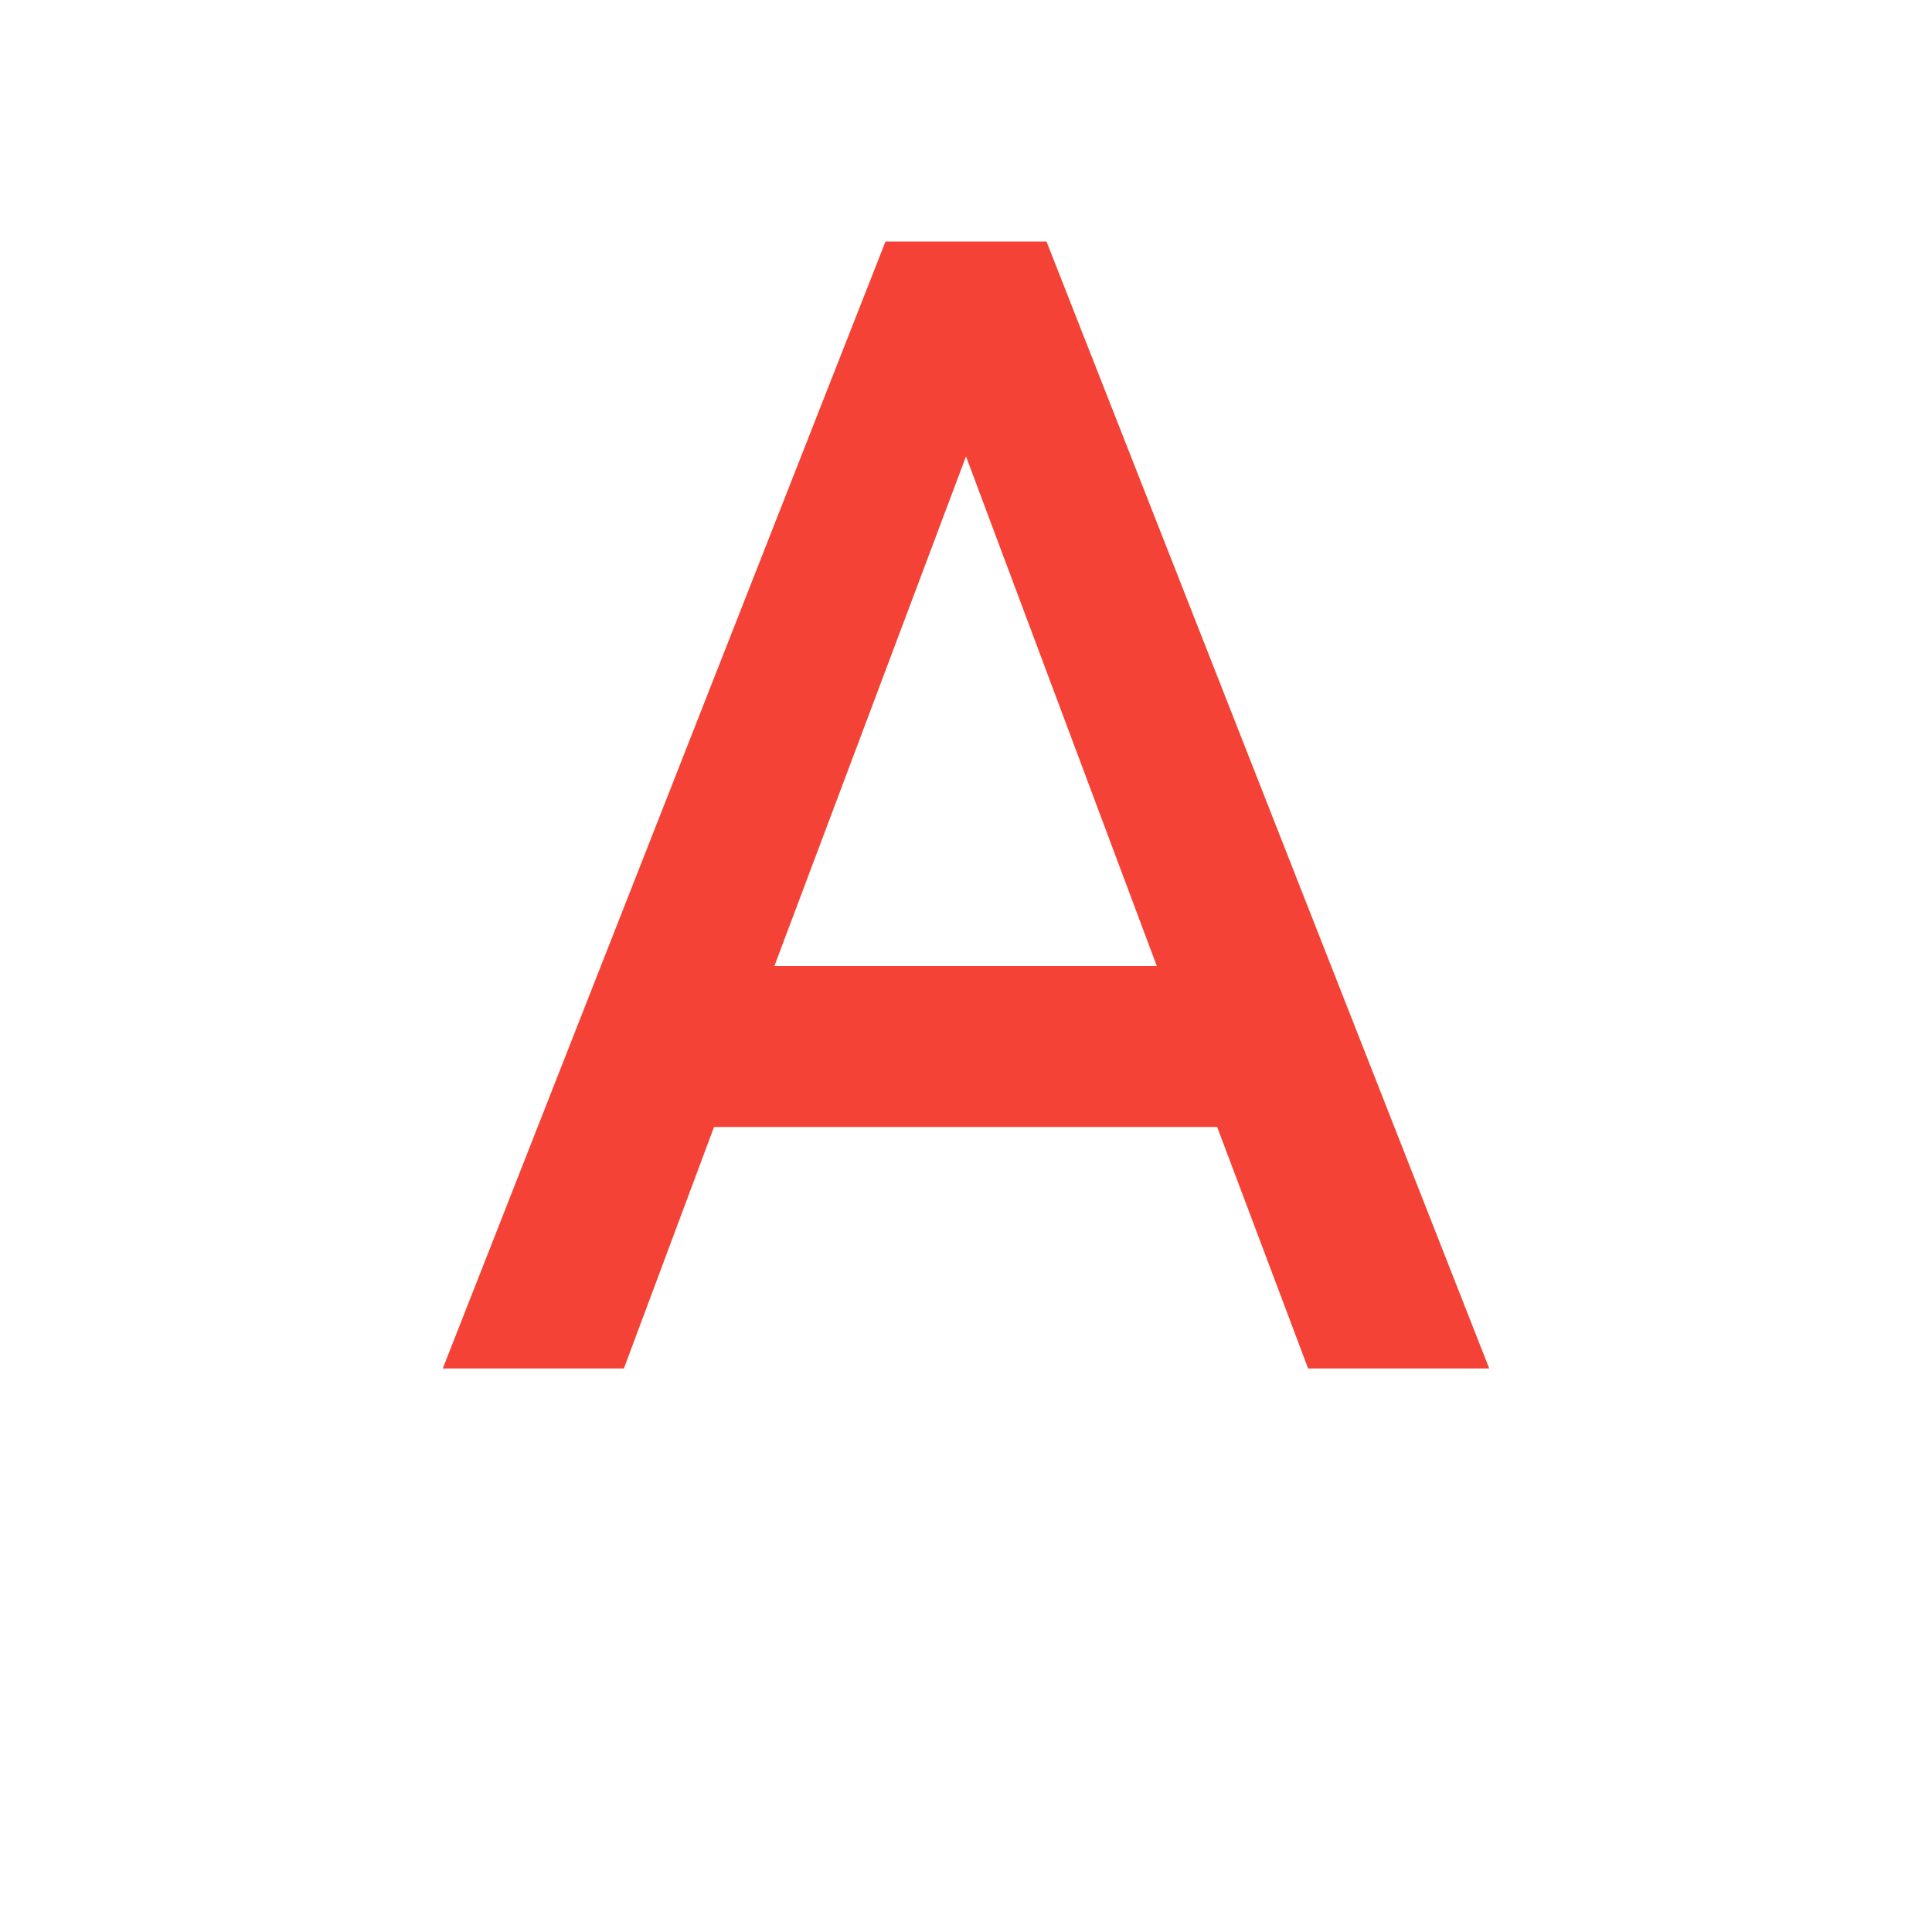
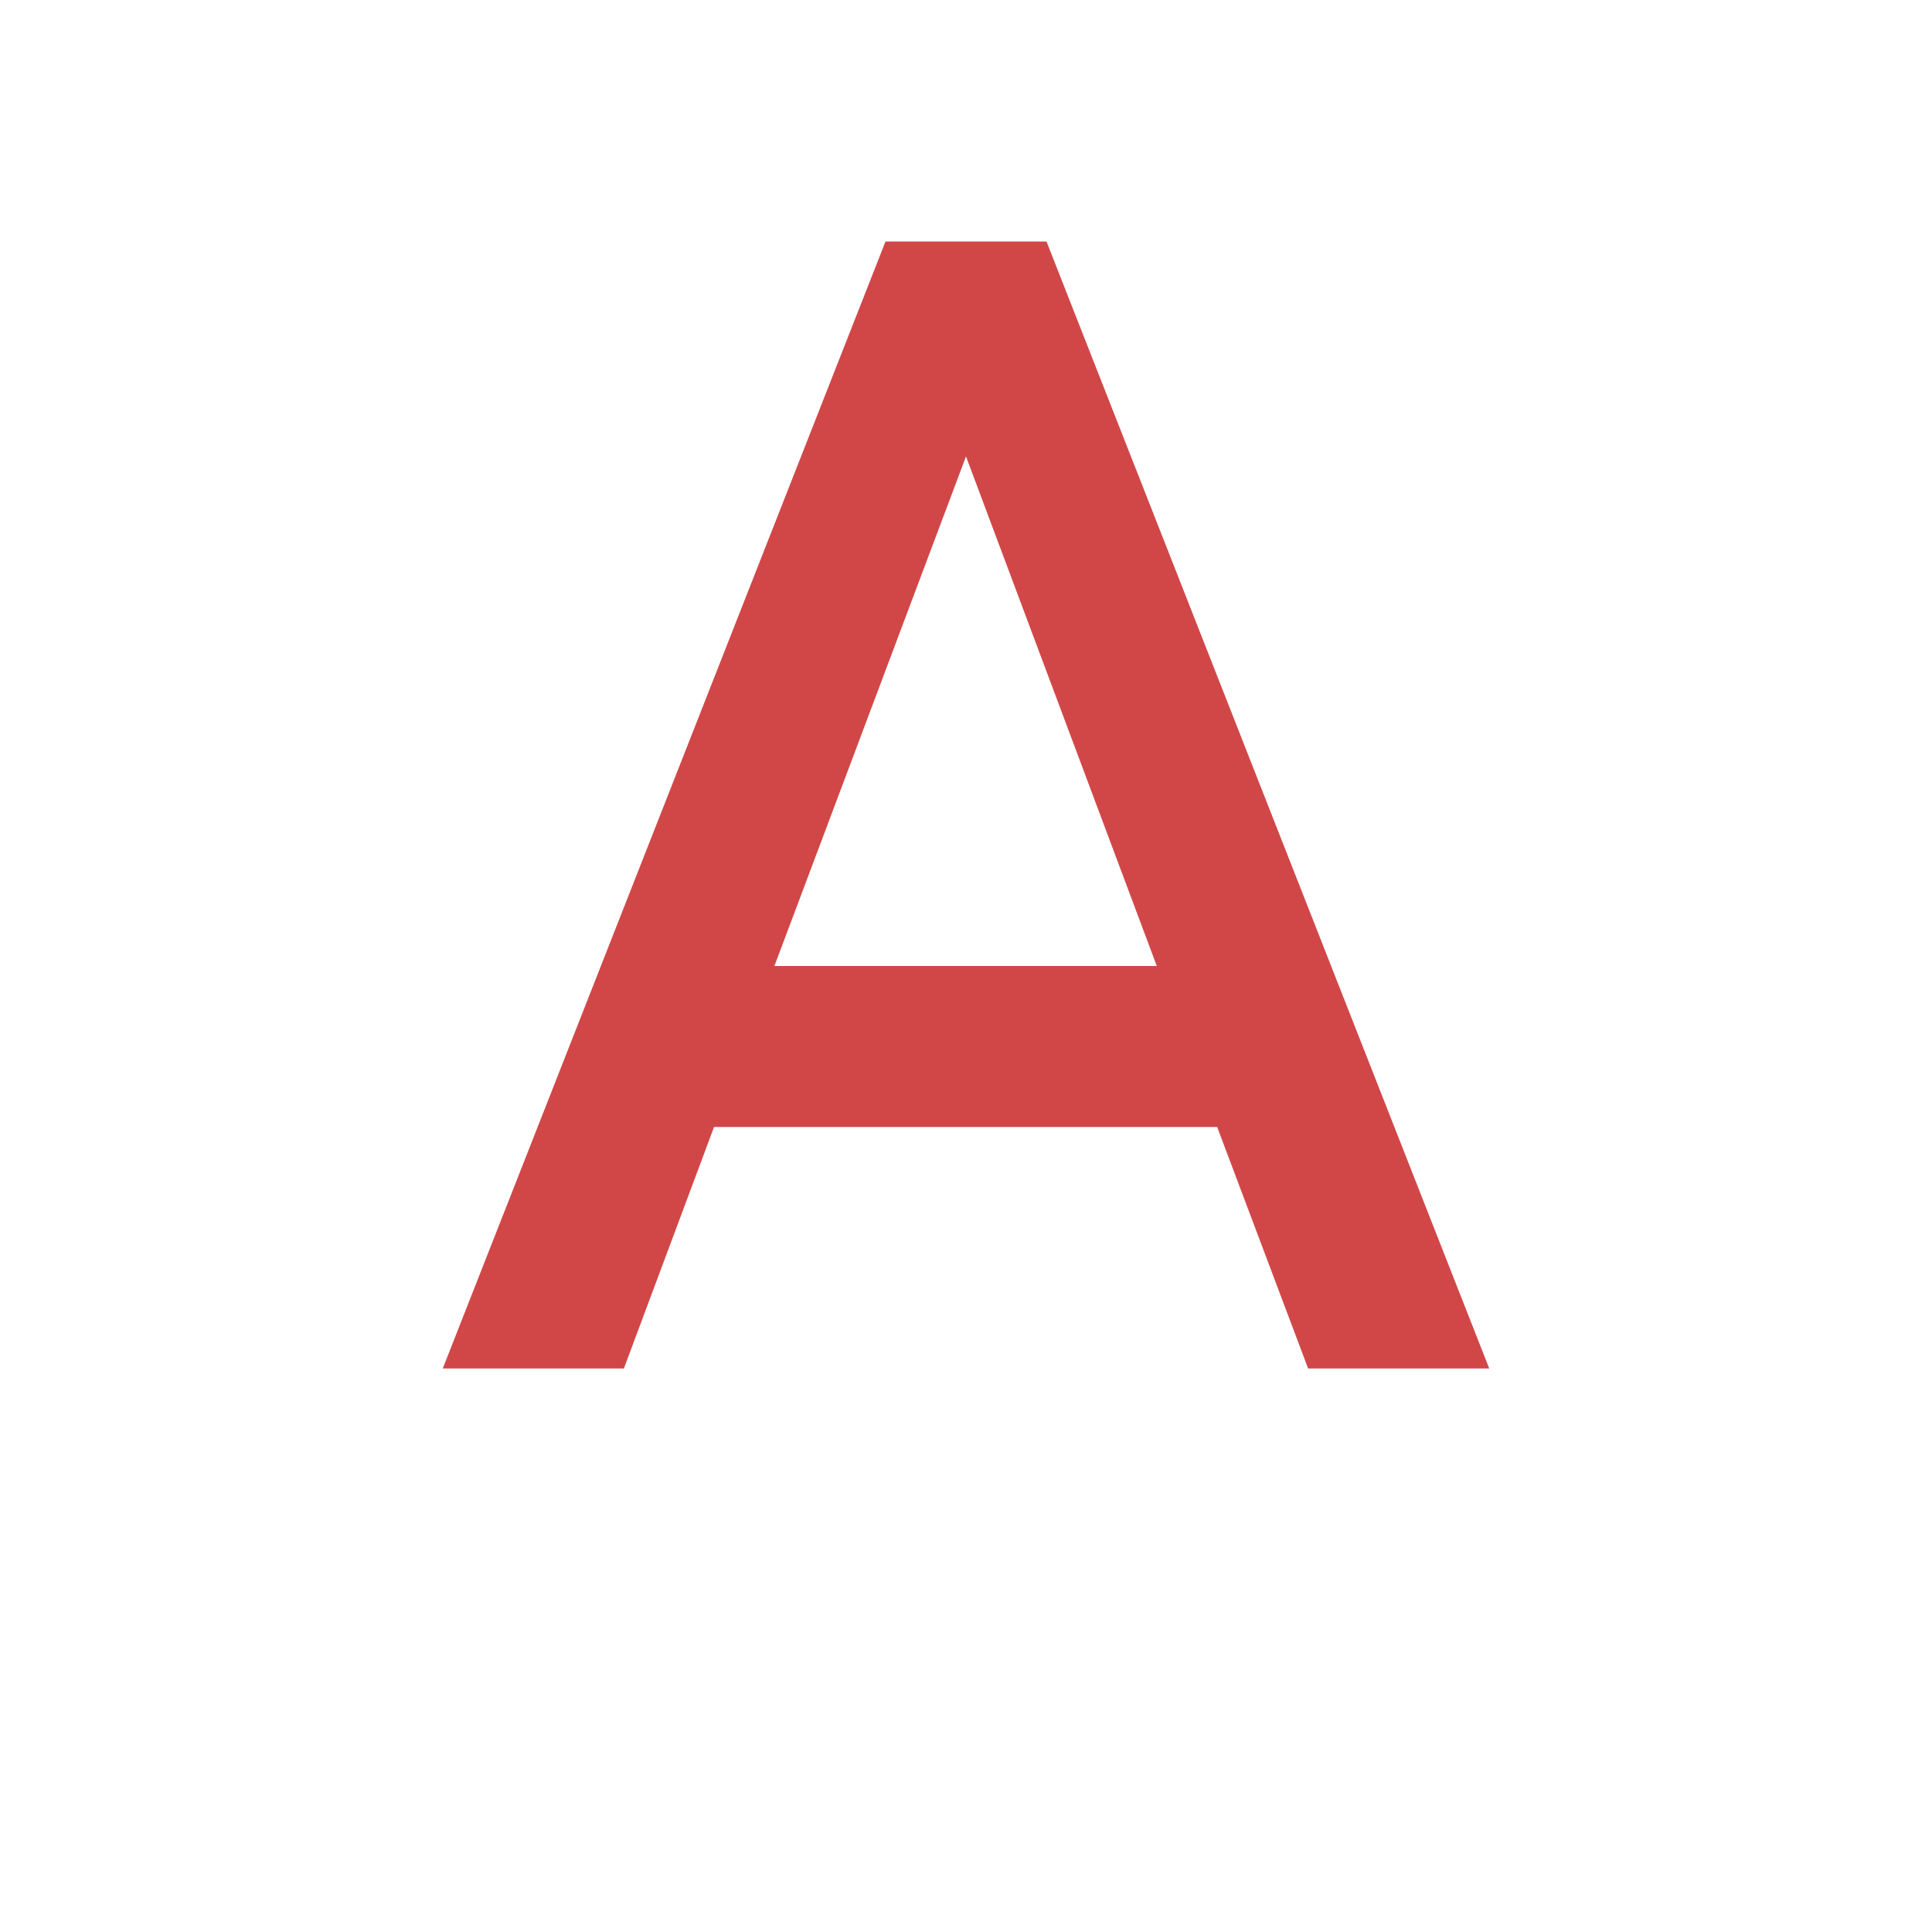
<svg xmlns="http://www.w3.org/2000/svg" version="1.1" width="24" height="24" viewBox="0 0 24 24" id="svg2">
  <defs id="defs8" />
-   <path d="M9.62,12L12,5.67L14.37,12M11,3L5.5,17H7.75L8.87,14H15.12L16.25,17H18.5L13,3H11Z" id="path4" style="fill:#f44336;fill-opacity:1" />
+   <path d="M9.62,12L12,5.67L14.37,12M11,3L5.5,17H7.75L8.87,14H15.12L16.25,17H18.5L13,3H11Z" id="path4" style="fill:#D14748;fill-opacity:1" />
</svg>
